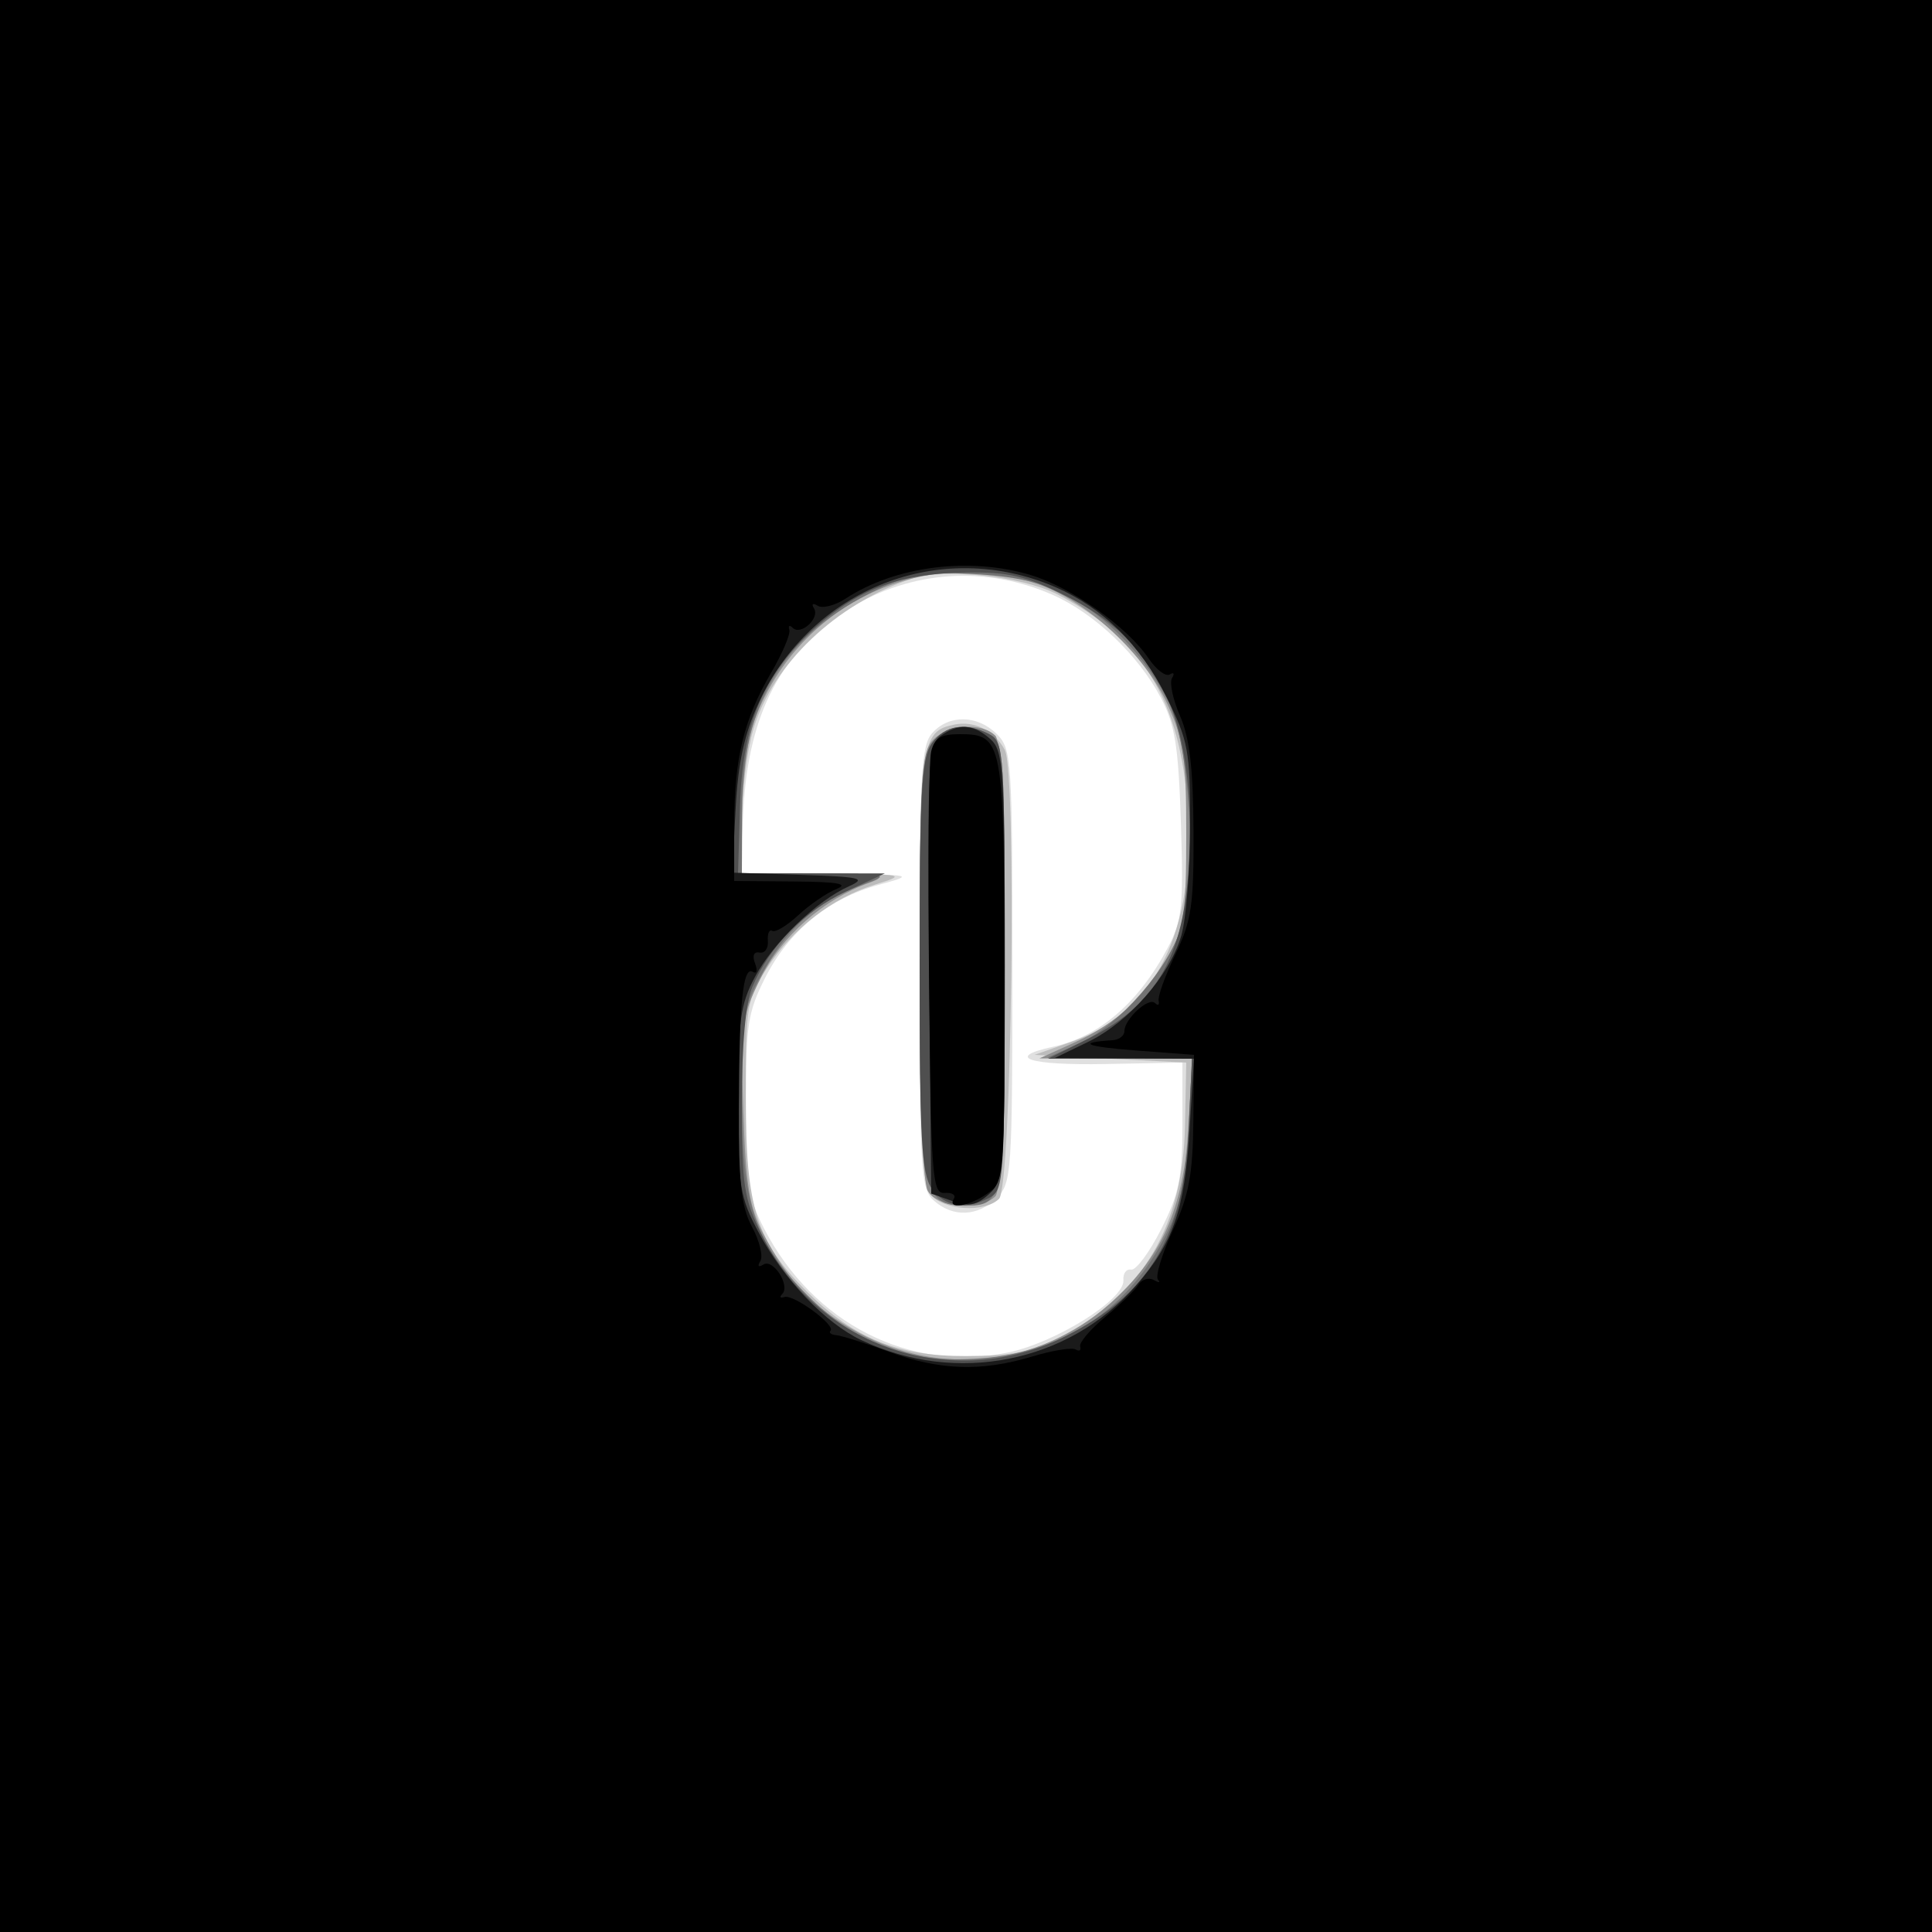
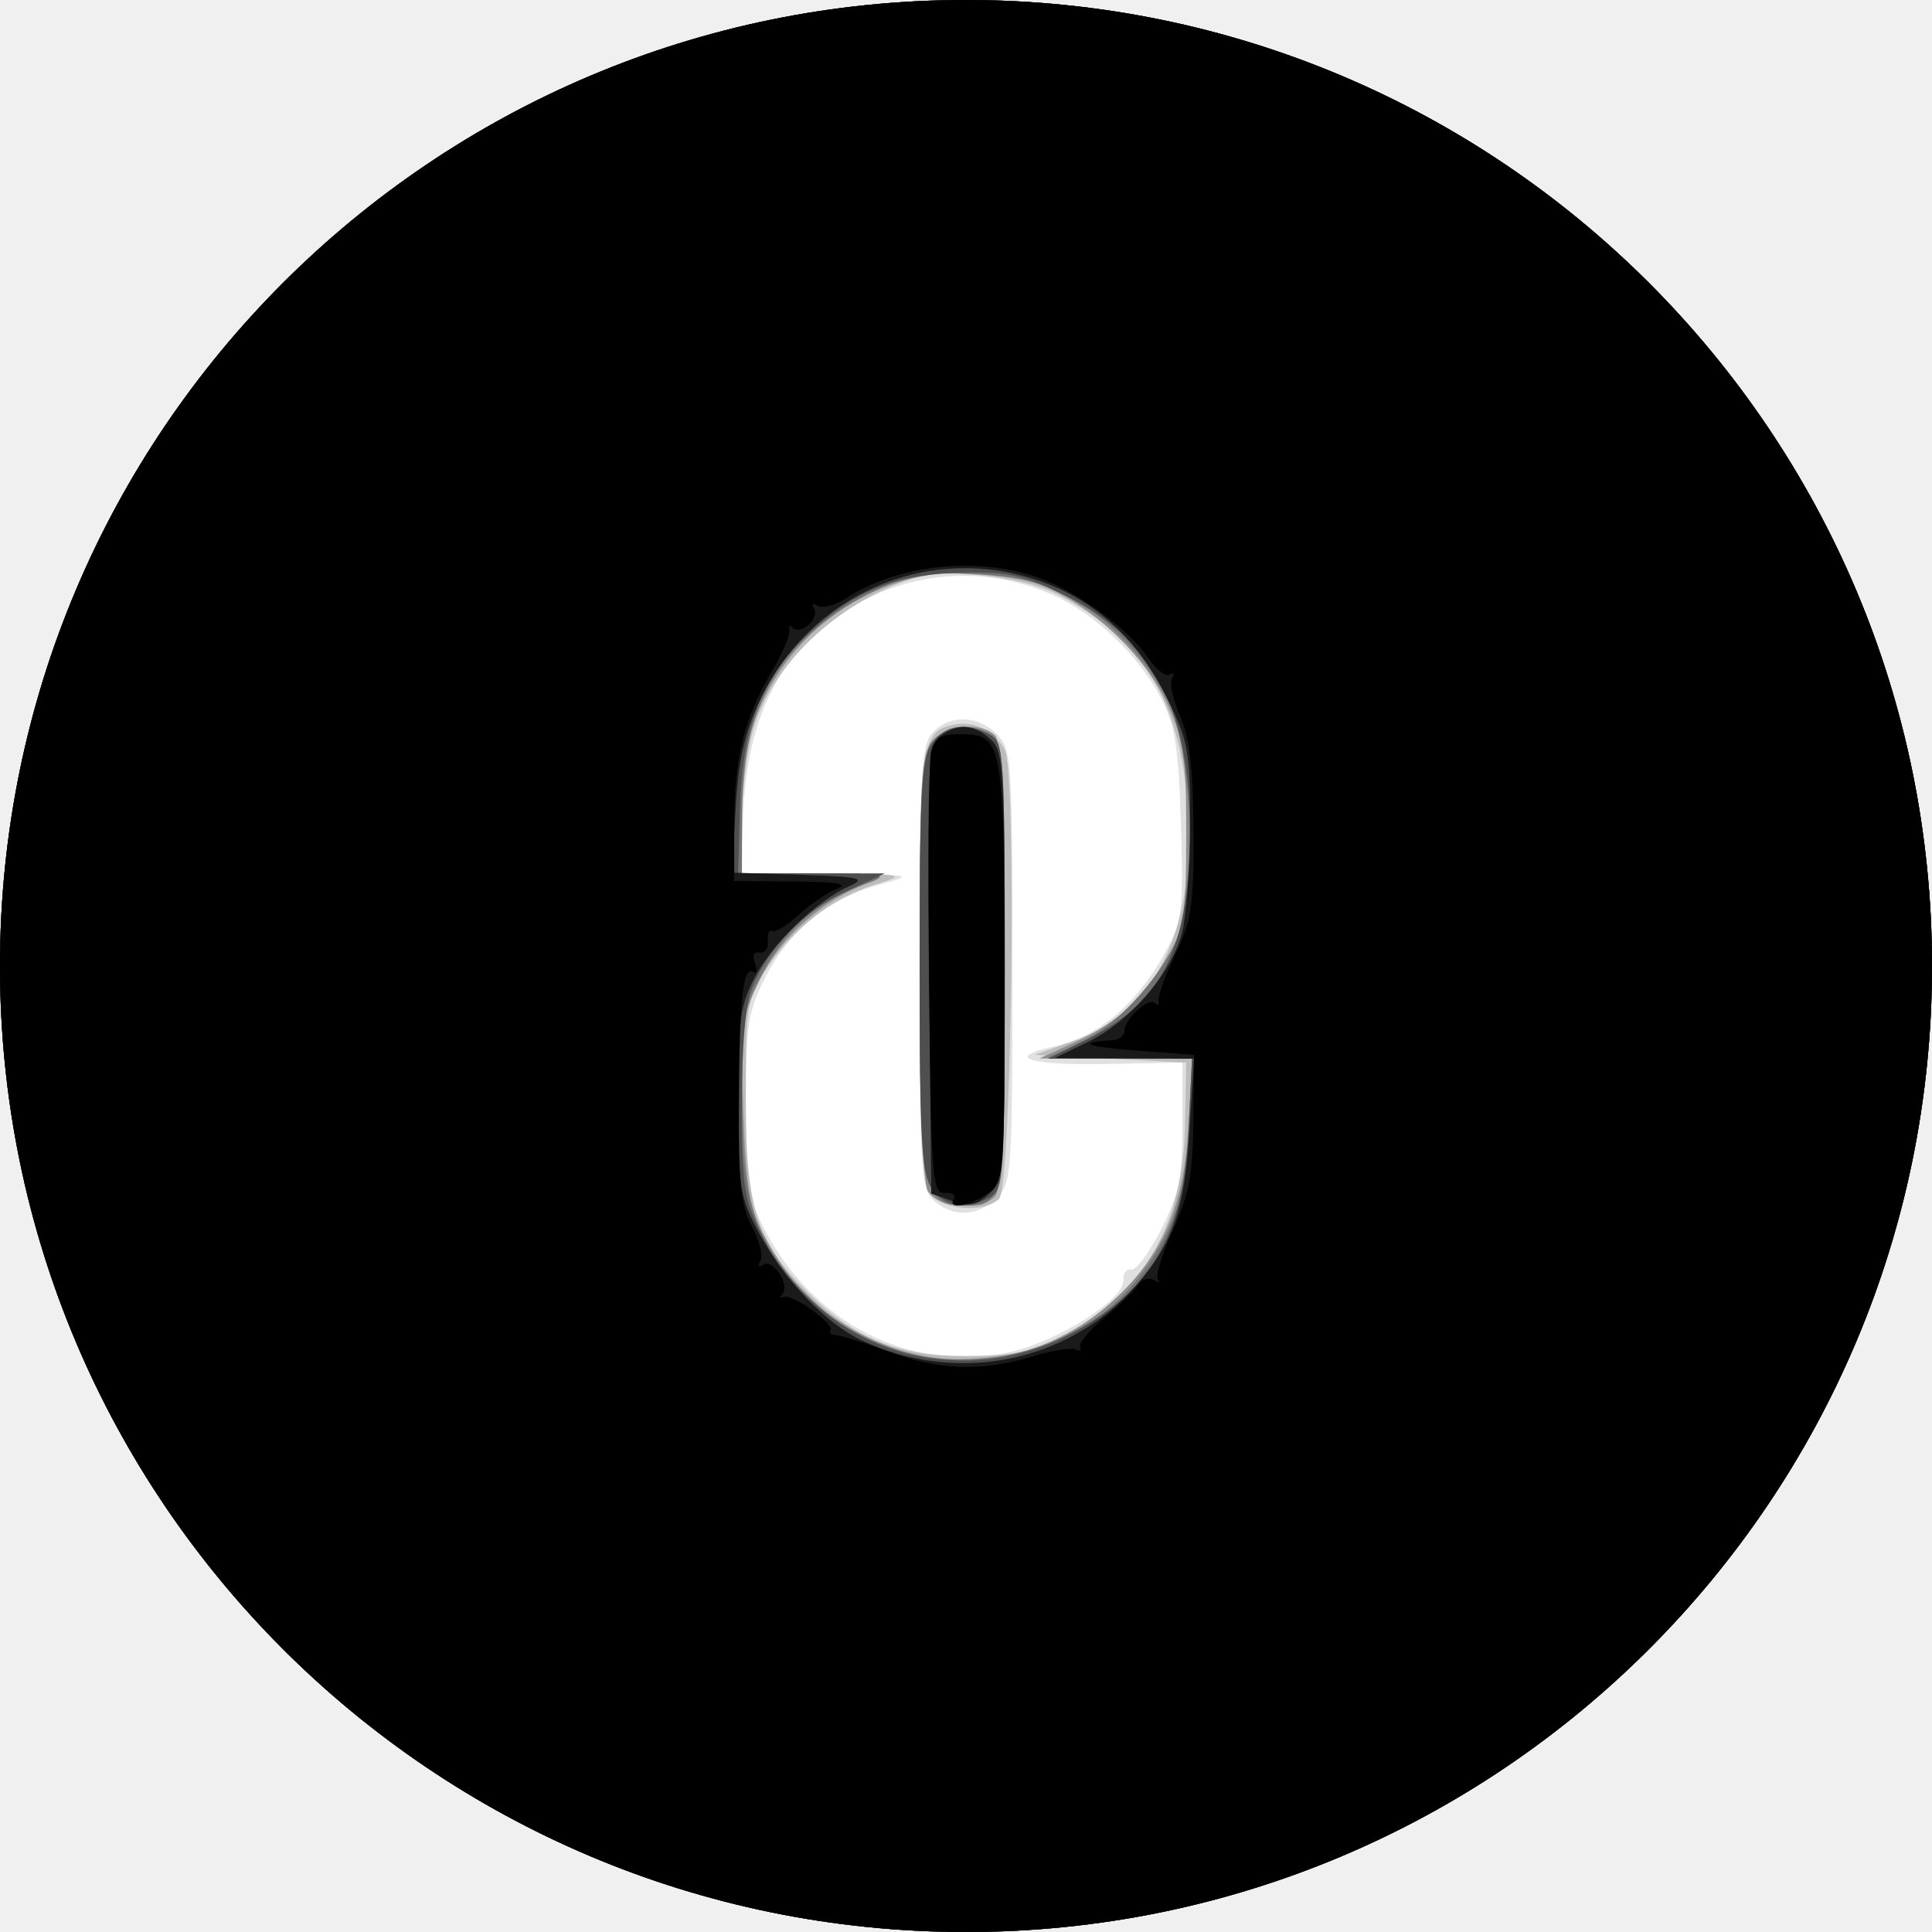
- <svg xmlns="http://www.w3.org/2000/svg" width="250" height="250" viewBox="0 0 250 250" fill="none">
-   <path fill-rule="evenodd" clip-rule="evenodd" d="M0 125V250H125H250V125V0H125H0V125Z" fill="white" />
-   <path fill-rule="evenodd" clip-rule="evenodd" d="M0 125V250H125H250V125V0H125H0V125ZM136.236 76.986C141.651 79.382 147.313 84.774 150.222 90.306C152.054 93.791 152.492 96.544 152.812 106.597C153.154 117.341 152.966 119.13 151.133 122.597C147.352 129.745 142.246 134.157 136.25 135.455C129.946 136.82 133.116 137.867 143.001 137.685L153.002 137.5L153.001 145.571C153 152.391 152.574 154.482 150.25 159.071C148.738 162.057 146.99 164.405 146.368 164.289C145.745 164.173 145.295 164.79 145.368 165.659C145.574 168.119 136.634 173.727 130.463 175.008C117.768 177.643 105.255 171.3 98.885 159C96.847 155.064 96.551 153.058 96.527 143C96.503 132.689 96.758 130.988 99 126.551C102.062 120.49 107.162 116.292 113.621 114.519C118.482 113.184 118.458 113.179 107.125 113.089L95.749 113L96.198 104.75C96.88 92.223 101.128 84.185 109.951 78.724C117.913 73.797 127.58 73.157 136.236 76.986ZM120.655 94.829C119.196 96.44 119 100.042 119 125.174C119 151.53 119.139 153.815 120.829 155.345C123.288 157.57 126.568 157.432 129 155C130.905 153.095 131 151.667 131 125C131 98.333 130.905 96.905 129 95C126.504 92.504 122.827 92.429 120.655 94.829Z" fill="#E0E0E0" />
-   <path fill-rule="evenodd" clip-rule="evenodd" d="M0 125V250H125H250V125V0H125H0V125ZM136.752 76.873C147.802 82.511 152.786 90.686 153.691 104.66C154.71 120.397 149.494 130.978 138.867 134.731L133.857 136.5L143.679 137L153.5 137.5L153.338 145.656C153.083 158.551 147.968 167.365 137.59 172.789C133.418 174.97 131.148 175.454 125 175.475C116.241 175.504 110.6 173.235 104.515 167.233C97.885 160.696 96.5 156.334 96.5 142C96.5 130.098 96.63 129.301 99.212 125.33C102.592 120.133 107.655 116.208 113.222 114.47C117.393 113.167 117.23 113.132 106.75 113.067L96 113V106.182C96 102.431 96.673 97.097 97.495 94.328C99.99 85.928 108.26 78.082 118 74.875C122.196 73.494 132.221 74.562 136.752 76.873ZM123.5 93.759C119.198 94.64 119 96.016 119 125C119 146.692 119.291 153.016 120.358 154.476C121.916 156.606 127.399 157 129.283 155.118C130.912 153.491 131.593 99.977 130.022 97.042C128.679 94.532 126.09 93.229 123.5 93.759Z" fill="#BCBCBC" />
-   <path fill-rule="evenodd" clip-rule="evenodd" d="M0 125V250H125H250V125V0H125H0V125ZM134.316 75.592C140.699 77.767 148.18 84.727 151.114 91.221C153.184 95.801 153.5 98.022 153.5 108C153.5 117.879 153.196 120.064 151.342 123.5C148.516 128.736 144.548 132.408 139 134.919L134.5 136.956L144.389 136.978L154.277 137L153.778 145.758C153.17 156.422 150.327 162.782 143.468 168.819C134.444 176.763 121.624 178.186 111.031 172.42C105.324 169.314 102.036 165.888 98.743 159.616C96.977 156.253 96.508 153.345 96.185 143.727C95.812 132.666 95.945 131.633 98.38 126.657C101.044 121.21 106.592 116.326 112.5 114.225C115.016 113.33 113.926 113.145 105.75 113.079L96 113L96.044 105.25C96.068 100.987 96.698 95.789 97.444 93.698C102.902 78.396 119.142 70.422 134.316 75.592ZM120.655 95.829C119.2 97.436 119 100.953 119 124.894C119 141.757 119.394 152.868 120.035 154.066C121.222 156.283 126.846 156.754 128.8 154.8C130.513 153.087 130.513 96.913 128.8 95.2C127.007 93.407 122.534 93.752 120.655 95.829Z" fill="#8D8D8D" />
-   <path fill-rule="evenodd" clip-rule="evenodd" d="M0 125V250H125H250V125V0H125H0V125ZM137.694 76.826C143.138 79.626 148.371 85.074 151.188 90.873C153.959 96.576 154.957 112.509 152.985 119.553C151.417 125.153 144.903 132.672 139.557 135.052L135.5 136.859L144.872 136.929L154.245 137L153.826 145.764C153.514 152.285 152.806 155.769 151.062 159.373C146.275 169.261 137.832 174.989 126.884 175.775C117.414 176.454 110.972 174.103 104.458 167.589C97.579 160.71 95.997 155.838 96.009 141.572C96.018 131.141 96.19 130.201 98.978 125.34C102.154 119.803 106.11 116.443 111.885 114.38C115.293 113.162 114.943 113.085 105.75 113.044L96 113L96.001 104.75C96.002 90.943 101.462 82.064 113.5 76.292C117.738 74.26 119.643 73.954 126 74.282C131.109 74.545 134.837 75.356 137.694 76.826ZM120.557 96.223C119.243 98.099 119 102.584 119 125C119 154.27 119.327 156 124.857 156C129.952 156 130 155.706 130 124.835C130 97.42 129.909 96.022 128.066 95.035C124.988 93.388 122.237 93.823 120.557 96.223Z" fill="#737373" />
-   <path fill-rule="evenodd" clip-rule="evenodd" d="M0 125V250H125H250V125V0H125H0V125ZM137.826 77.071C149.355 82.832 154.029 91.732 153.956 107.788C153.889 122.626 150.446 129.605 140.832 134.397L135.607 137H144.923H154.239L153.804 146.25C153.156 160.072 148.706 167.492 137.8 172.942C123.276 180.2 105.84 174.353 98.584 159.793C96.243 155.095 96 153.494 96 142.772C96 135.1 96.474 129.804 97.348 127.718C99.535 122.501 104.069 117.877 109.459 115.367L114.5 113.02L105 113.011L95.5 113.003L95.761 104.251C96.08 93.565 98.852 87.061 105.63 81.094C111.285 76.117 116.658 74.18 125.09 74.079C130.543 74.014 132.741 74.53 137.826 77.071ZM120.557 96.223C119.243 98.099 119 102.584 119 125C119 147.416 119.243 151.901 120.557 153.777C122.237 156.177 124.988 156.612 128.066 154.965C129.91 153.978 130 152.578 130 125C130 97.422 129.91 96.022 128.066 95.035C124.988 93.388 122.237 93.823 120.557 96.223Z" fill="#4F4F4F" />
-   <path fill-rule="evenodd" clip-rule="evenodd" d="M0 125V250H125H250V125V0H125H0V125ZM136.551 75.966C142.671 78.603 147.57 83.452 150.953 90.222C153.767 95.853 154 97.121 154 106.794C154 112.555 153.478 119.011 152.839 121.142C151.29 126.313 146.033 132.278 140.779 134.826L136.5 136.9L145.5 136.949L154.5 136.999L153.927 146.249C153.289 156.556 151.796 160.885 146.988 166.361C138.201 176.369 123.726 179.235 111.432 173.401C106.795 171.2 101.399 165.54 98.18 159.5C95.719 154.884 95.515 153.578 95.513 142.5C95.511 132.073 95.797 129.963 97.696 126.405C100.071 121.957 105.669 116.562 109.861 114.683C112.176 113.645 111.41 113.464 103.627 113.209L94.753 112.919L95.186 104.709C95.502 98.719 96.304 95.014 98.153 91C105.01 76.115 121.714 69.576 136.551 75.966ZM121.675 95.25C120.122 96.387 119.991 99.122 120.234 125.476L120.5 154.453L123.22 155.409C125.374 156.166 126.361 155.983 127.97 154.527C129.917 152.765 130 151.558 130 125C130 99.444 129.859 97.182 128.171 95.655C125.988 93.679 123.991 93.555 121.675 95.25Z" fill="#1A1A1A" />
-   <path fill-rule="evenodd" clip-rule="evenodd" d="M0 125V250H125H250V125V0H125H0V125ZM133.382 74.414C138.63 75.994 145.86 81.104 148.612 85.179C149.607 86.652 150.846 87.595 151.365 87.274C151.884 86.954 152.017 87.163 151.661 87.739C151.305 88.316 151.772 90.523 152.7 92.644C153.932 95.461 154.401 99.464 154.439 107.5C154.484 117.122 154.19 119.126 152.09 123.5C150.769 126.25 149.796 128.95 149.928 129.5C150.059 130.05 149.851 130.184 149.464 129.798C148.644 128.978 145.5 131.857 145.5 133.427C145.5 134.016 144.825 134.542 144 134.596C139.249 134.91 140.419 135.43 147 135.93L154.5 136.5L154.418 145.044C154.351 151.988 153.853 154.641 151.758 159.217C150.34 162.314 149.477 165.179 149.84 165.584C150.203 165.989 149.965 166.014 149.311 165.639C148.658 165.265 147.758 165.537 147.311 166.246C146.865 166.954 144.925 168.836 143 170.428C141.075 172.02 139.624 173.733 139.775 174.235C139.926 174.738 139.665 174.911 139.195 174.621C138.726 174.331 136.168 174.747 133.512 175.546C126.978 177.513 121.568 177.327 115 174.912C111.975 173.8 108.938 172.839 108.25 172.778C107.563 172.717 107.21 172.457 107.466 172.201C108.178 171.489 102.682 167.453 101.519 167.833C100.959 168.017 100.822 167.845 101.215 167.452C102.295 166.371 100.064 162.843 98.795 163.627C98.139 164.032 97.973 163.852 98.386 163.184C98.769 162.565 98.29 160.583 97.322 158.779C95.915 156.155 95.572 153.103 95.607 143.5C95.657 129.603 96.131 124.97 97.42 125.762C97.926 126.074 98.055 125.585 97.706 124.676C97.315 123.657 97.537 123.115 98.286 123.262C98.954 123.393 99.438 122.717 99.363 121.761C99.288 120.804 99.543 120.218 99.931 120.457C100.319 120.697 101.836 119.78 103.303 118.42C104.77 117.059 106.99 115.537 108.235 115.037C109.9 114.368 108.446 114.11 102.75 114.063L95 114L95.006 106.75C95.012 98.144 96.24 93.096 99.81 87C101.259 84.525 102.307 82.05 102.139 81.5C101.971 80.95 102.167 80.834 102.575 81.241C103.614 82.28 106.119 80.002 105.334 78.732C104.967 78.137 105.173 77.989 105.817 78.387C106.437 78.77 108.069 78.345 109.445 77.444C115.857 73.243 125.453 72.028 133.382 74.414ZM120.488 97.25C120.186 98.487 120.065 111.875 120.219 127C120.479 152.413 120.632 154.49 122.239 154.363C123.196 154.288 123.732 154.625 123.43 155.113C122.535 156.561 125.38 156.123 127.777 154.443C129.983 152.899 130 152.678 129.968 125.693C129.933 95.815 129.779 95 124.159 95C121.752 95 120.912 95.515 120.488 97.25Z" fill="black" />
+ <svg xmlns="http://www.w3.org/2000/svg" width="125" height="125" viewBox="0 0 125 125" fill="none">
+   <g clip-path="url(#clip0_1_346)">
+     <path fill-rule="evenodd" clip-rule="evenodd" d="M0 62.5V125H62.5H125V62.5V0H62.5H0V62.5Z" fill="white" />
+     <path fill-rule="evenodd" clip-rule="evenodd" d="M0 62.5V125H62.5H125V62.5V0H62.5H0V62.5ZM68.118 38.493C70.826 39.691 73.656 42.387 75.111 45.153C76.027 46.895 76.246 48.272 76.406 53.298C76.577 58.67 76.483 59.565 75.567 61.298C73.676 64.873 71.123 67.079 68.125 67.728C64.973 68.41 66.558 68.933 71.501 68.843L76.501 68.75L76.501 72.785C76.5 76.195 76.287 77.241 75.125 79.535C74.369 81.028 73.495 82.203 73.184 82.144C72.873 82.087 72.647 82.395 72.684 82.829C72.787 84.059 68.317 86.864 65.231 87.504C58.884 88.822 52.627 85.65 49.443 79.5C48.423 77.532 48.276 76.529 48.264 71.5C48.252 66.344 48.379 65.494 49.5 63.276C51.031 60.245 53.581 58.146 56.81 57.26C59.241 56.592 59.229 56.59 53.562 56.544L47.874 56.5L48.099 52.375C48.44 46.111 50.564 42.093 54.975 39.362C58.956 36.898 63.79 36.578 68.118 38.493ZM60.328 47.414C59.598 48.22 59.5 50.021 59.5 62.587C59.5 75.765 59.569 76.907 60.414 77.672C61.644 78.785 63.284 78.716 64.5 77.5C65.453 76.547 65.5 75.834 65.5 62.5C65.5 49.166 65.453 48.453 64.5 47.5C63.252 46.252 61.413 46.215 60.328 47.414Z" fill="#E0E0E0" />
+     <path fill-rule="evenodd" clip-rule="evenodd" d="M0 62.5V125H62.5H125V62.5V0H62.5H0V62.5ZM68.376 38.437C73.901 41.255 76.393 45.343 76.846 52.33C77.355 60.199 74.747 65.489 69.433 67.365L66.928 68.25L71.84 68.5L76.75 68.75L76.669 72.828C76.541 79.275 73.984 83.683 68.795 86.394C66.709 87.485 65.574 87.727 62.5 87.737C58.12 87.752 55.3 86.618 52.258 83.617C48.943 80.348 48.25 78.167 48.25 71C48.25 65.049 48.315 64.65 49.606 62.665C51.296 60.066 53.828 58.104 56.611 57.235C58.697 56.584 58.615 56.566 53.375 56.533L48 56.5V53.091C48 51.215 48.337 48.548 48.748 47.164C49.995 42.964 54.13 39.041 59 37.438C61.098 36.747 66.111 37.281 68.376 38.437ZM61.75 46.88C59.599 47.32 59.5 48.008 59.5 62.5C59.5 73.346 59.645 76.508 60.179 77.238C60.958 78.303 63.7 78.5 64.641 77.559C65.456 76.746 65.796 49.989 65.011 48.521C64.34 47.266 63.045 46.614 61.75 46.88Z" fill="#BCBCBC" />
+     <path fill-rule="evenodd" clip-rule="evenodd" d="M0 62.5V125H62.5H125V62.5V0H62.5H0V62.5ZM67.158 37.796C70.35 38.883 74.09 42.364 75.557 45.611C76.592 47.901 76.75 49.011 76.75 54C76.75 58.94 76.598 60.032 75.671 61.75C74.258 64.368 72.274 66.204 69.5 67.46L67.25 68.478L72.195 68.489L77.138 68.5L76.889 72.879C76.585 78.211 75.163 81.391 71.734 84.409C67.222 88.382 60.812 89.093 55.516 86.21C52.662 84.657 51.018 82.944 49.371 79.808C48.489 78.126 48.254 76.672 48.093 71.864C47.906 66.333 47.972 65.817 49.19 63.328C50.522 60.605 53.296 58.163 56.25 57.112C57.508 56.665 56.963 56.572 52.875 56.539L48 56.5L48.022 52.625C48.034 50.493 48.349 47.895 48.722 46.849C51.451 39.198 59.571 35.211 67.158 37.796ZM60.328 47.914C59.6 48.718 59.5 50.477 59.5 62.447C59.5 70.879 59.697 76.434 60.017 77.033C60.611 78.141 63.423 78.377 64.4 77.4C65.257 76.543 65.257 48.456 64.4 47.6C63.504 46.703 61.267 46.876 60.328 47.914Z" fill="#8D8D8D" />
+     <path fill-rule="evenodd" clip-rule="evenodd" d="M0 62.5V125H62.5H125V62.5V0H62.5H0V62.5ZM68.847 38.413C71.569 39.813 74.186 42.537 75.594 45.437C76.98 48.288 77.478 56.255 76.493 59.776C75.709 62.577 72.451 66.336 69.778 67.526L67.75 68.43L72.436 68.465L77.123 68.5L76.913 72.882C76.757 76.142 76.403 77.885 75.531 79.686C73.138 84.63 68.916 87.495 63.442 87.888C58.707 88.227 55.486 87.052 52.229 83.794C48.789 80.355 47.998 77.919 48.005 70.786C48.009 65.57 48.095 65.1 49.489 62.67C51.077 59.901 53.055 58.221 55.943 57.19C57.647 56.581 57.471 56.542 52.875 56.522L48 56.5L48.001 52.375C48.001 45.471 50.731 41.032 56.75 38.146C58.869 37.13 59.822 36.977 63 37.141C65.555 37.273 67.418 37.678 68.847 38.413ZM60.279 48.111C59.621 49.05 59.5 51.292 59.5 62.5C59.5 77.135 59.663 78 62.428 78C64.976 78 65 77.853 65 62.417C65 48.71 64.954 48.011 64.033 47.517C62.494 46.694 61.118 46.911 60.279 48.111Z" fill="#737373" />
+     <path fill-rule="evenodd" clip-rule="evenodd" d="M0 62.5V125H62.5H125V62.5V0H62.5H0V62.5ZM68.913 38.535C74.677 41.416 77.014 45.866 76.978 53.894C76.945 61.313 75.223 64.802 70.416 67.198L67.803 68.5H72.462H77.12L76.902 73.125C76.578 80.036 74.353 83.746 68.9 86.471C61.638 90.1 52.92 87.177 49.292 79.897C48.121 77.547 48 76.747 48 71.386C48 67.55 48.237 64.902 48.674 63.859C49.767 61.251 52.035 58.938 54.73 57.684L57.25 56.51L52.5 56.505L47.75 56.502L47.88 52.126C48.04 46.782 49.426 43.531 52.815 40.547C55.642 38.059 58.329 37.09 62.545 37.039C65.272 37.007 66.371 37.265 68.913 38.535ZM60.279 48.111C59.621 49.05 59.5 51.292 59.5 62.5C59.5 73.708 59.621 75.951 60.279 76.888C61.118 78.088 62.494 78.306 64.033 77.483C64.955 76.989 65 76.289 65 62.5C65 48.711 64.955 48.011 64.033 47.517C62.494 46.694 61.118 46.911 60.279 48.111Z" fill="#4F4F4F" />
+     <path fill-rule="evenodd" clip-rule="evenodd" d="M0 62.5V125H62.5H125V62.5V0H62.5H0V62.5ZM68.275 37.983C71.335 39.301 73.785 41.726 75.477 45.111C76.883 47.926 77 48.56 77 53.397C77 56.278 76.739 59.505 76.419 60.571C75.645 63.157 73.016 66.139 70.389 67.413L68.25 68.45L72.75 68.475L77.25 68.499L76.963 73.124C76.644 78.278 75.898 80.442 73.494 83.18C69.1 88.184 61.863 89.618 55.716 86.701C53.398 85.6 50.7 82.77 49.09 79.75C47.859 77.442 47.758 76.789 47.757 71.25C47.755 66.037 47.898 64.981 48.848 63.203C50.035 60.978 52.834 58.281 54.931 57.342C56.088 56.822 55.705 56.732 51.813 56.605L47.377 56.459L47.593 52.355C47.751 49.359 48.152 47.507 49.077 45.5C52.505 38.057 60.857 34.788 68.275 37.983ZM60.837 47.625C60.061 48.194 59.995 49.561 60.117 62.738L60.25 77.227L61.61 77.704C62.687 78.083 63.181 77.992 63.985 77.263C64.959 76.382 65 75.779 65 62.5C65 49.722 64.93 48.591 64.085 47.828C62.994 46.84 61.995 46.778 60.837 47.625Z" fill="#1A1A1A" />
+     <path fill-rule="evenodd" clip-rule="evenodd" d="M0 62.5V125H62.5H125V62.5V0H62.5H0V62.5ZM66.691 37.207C69.315 37.997 72.93 40.552 74.306 42.59C74.803 43.326 75.423 43.797 75.683 43.637C75.942 43.477 76.008 43.581 75.831 43.87C75.653 44.158 75.886 45.261 76.35 46.322C76.966 47.73 77.201 49.732 77.219 53.75C77.242 58.561 77.095 59.563 76.045 61.75C75.385 63.125 74.898 64.475 74.964 64.75C75.029 65.025 74.925 65.092 74.732 64.899C74.322 64.489 72.75 65.928 72.75 66.713C72.75 67.008 72.412 67.271 72 67.298C69.624 67.455 70.21 67.715 73.5 67.965L77.25 68.25L77.209 72.522C77.175 75.994 76.927 77.32 75.879 79.609C75.17 81.157 74.739 82.59 74.92 82.792C75.102 82.995 74.983 83.007 74.656 82.82C74.329 82.632 73.879 82.769 73.656 83.123C73.433 83.477 72.463 84.418 71.5 85.214C70.537 86.01 69.812 86.867 69.888 87.118C69.963 87.369 69.832 87.456 69.597 87.311C69.363 87.165 68.084 87.374 66.756 87.773C63.489 88.757 60.784 88.663 57.5 87.456C55.987 86.9 54.469 86.419 54.125 86.389C53.782 86.359 53.605 86.228 53.733 86.1C54.089 85.745 51.341 83.727 50.76 83.916C50.48 84.008 50.411 83.922 50.608 83.726C51.148 83.186 50.032 81.421 49.398 81.814C49.069 82.016 48.986 81.926 49.193 81.592C49.385 81.282 49.145 80.291 48.661 79.389C47.958 78.078 47.786 76.552 47.803 71.75C47.828 64.802 48.066 62.485 48.71 62.881C48.963 63.037 49.028 62.792 48.853 62.338C48.657 61.828 48.769 61.557 49.143 61.631C49.477 61.697 49.719 61.358 49.681 60.88C49.644 60.402 49.772 60.109 49.965 60.228C50.16 60.349 50.918 59.89 51.651 59.21C52.385 58.529 53.495 57.769 54.117 57.519C54.95 57.184 54.223 57.055 51.375 57.032L47.5 57L47.503 53.375C47.506 49.072 48.12 46.548 49.905 43.5C50.63 42.263 51.154 41.025 51.069 40.75C50.986 40.475 51.084 40.417 51.288 40.62C51.807 41.14 53.059 40.001 52.667 39.366C52.483 39.069 52.587 38.995 52.908 39.194C53.218 39.385 54.035 39.172 54.722 38.722C57.928 36.621 62.727 36.014 66.691 37.207ZM60.244 48.625C60.093 49.243 60.032 55.938 60.109 63.5C60.239 76.207 60.316 77.245 61.12 77.181C61.598 77.144 61.866 77.312 61.715 77.556C61.267 78.281 62.69 78.061 63.889 77.222C64.992 76.45 65 76.339 64.984 62.846C64.966 47.907 64.889 47.5 62.08 47.5C60.876 47.5 60.456 47.758 60.244 48.625Z" fill="black" />
+   </g>
+   <defs>
+     <clipPath id="clip0_1_346">
+       <rect width="125" height="125" rx="62.5" fill="white" />
+     </clipPath>
+   </defs>
</svg>
